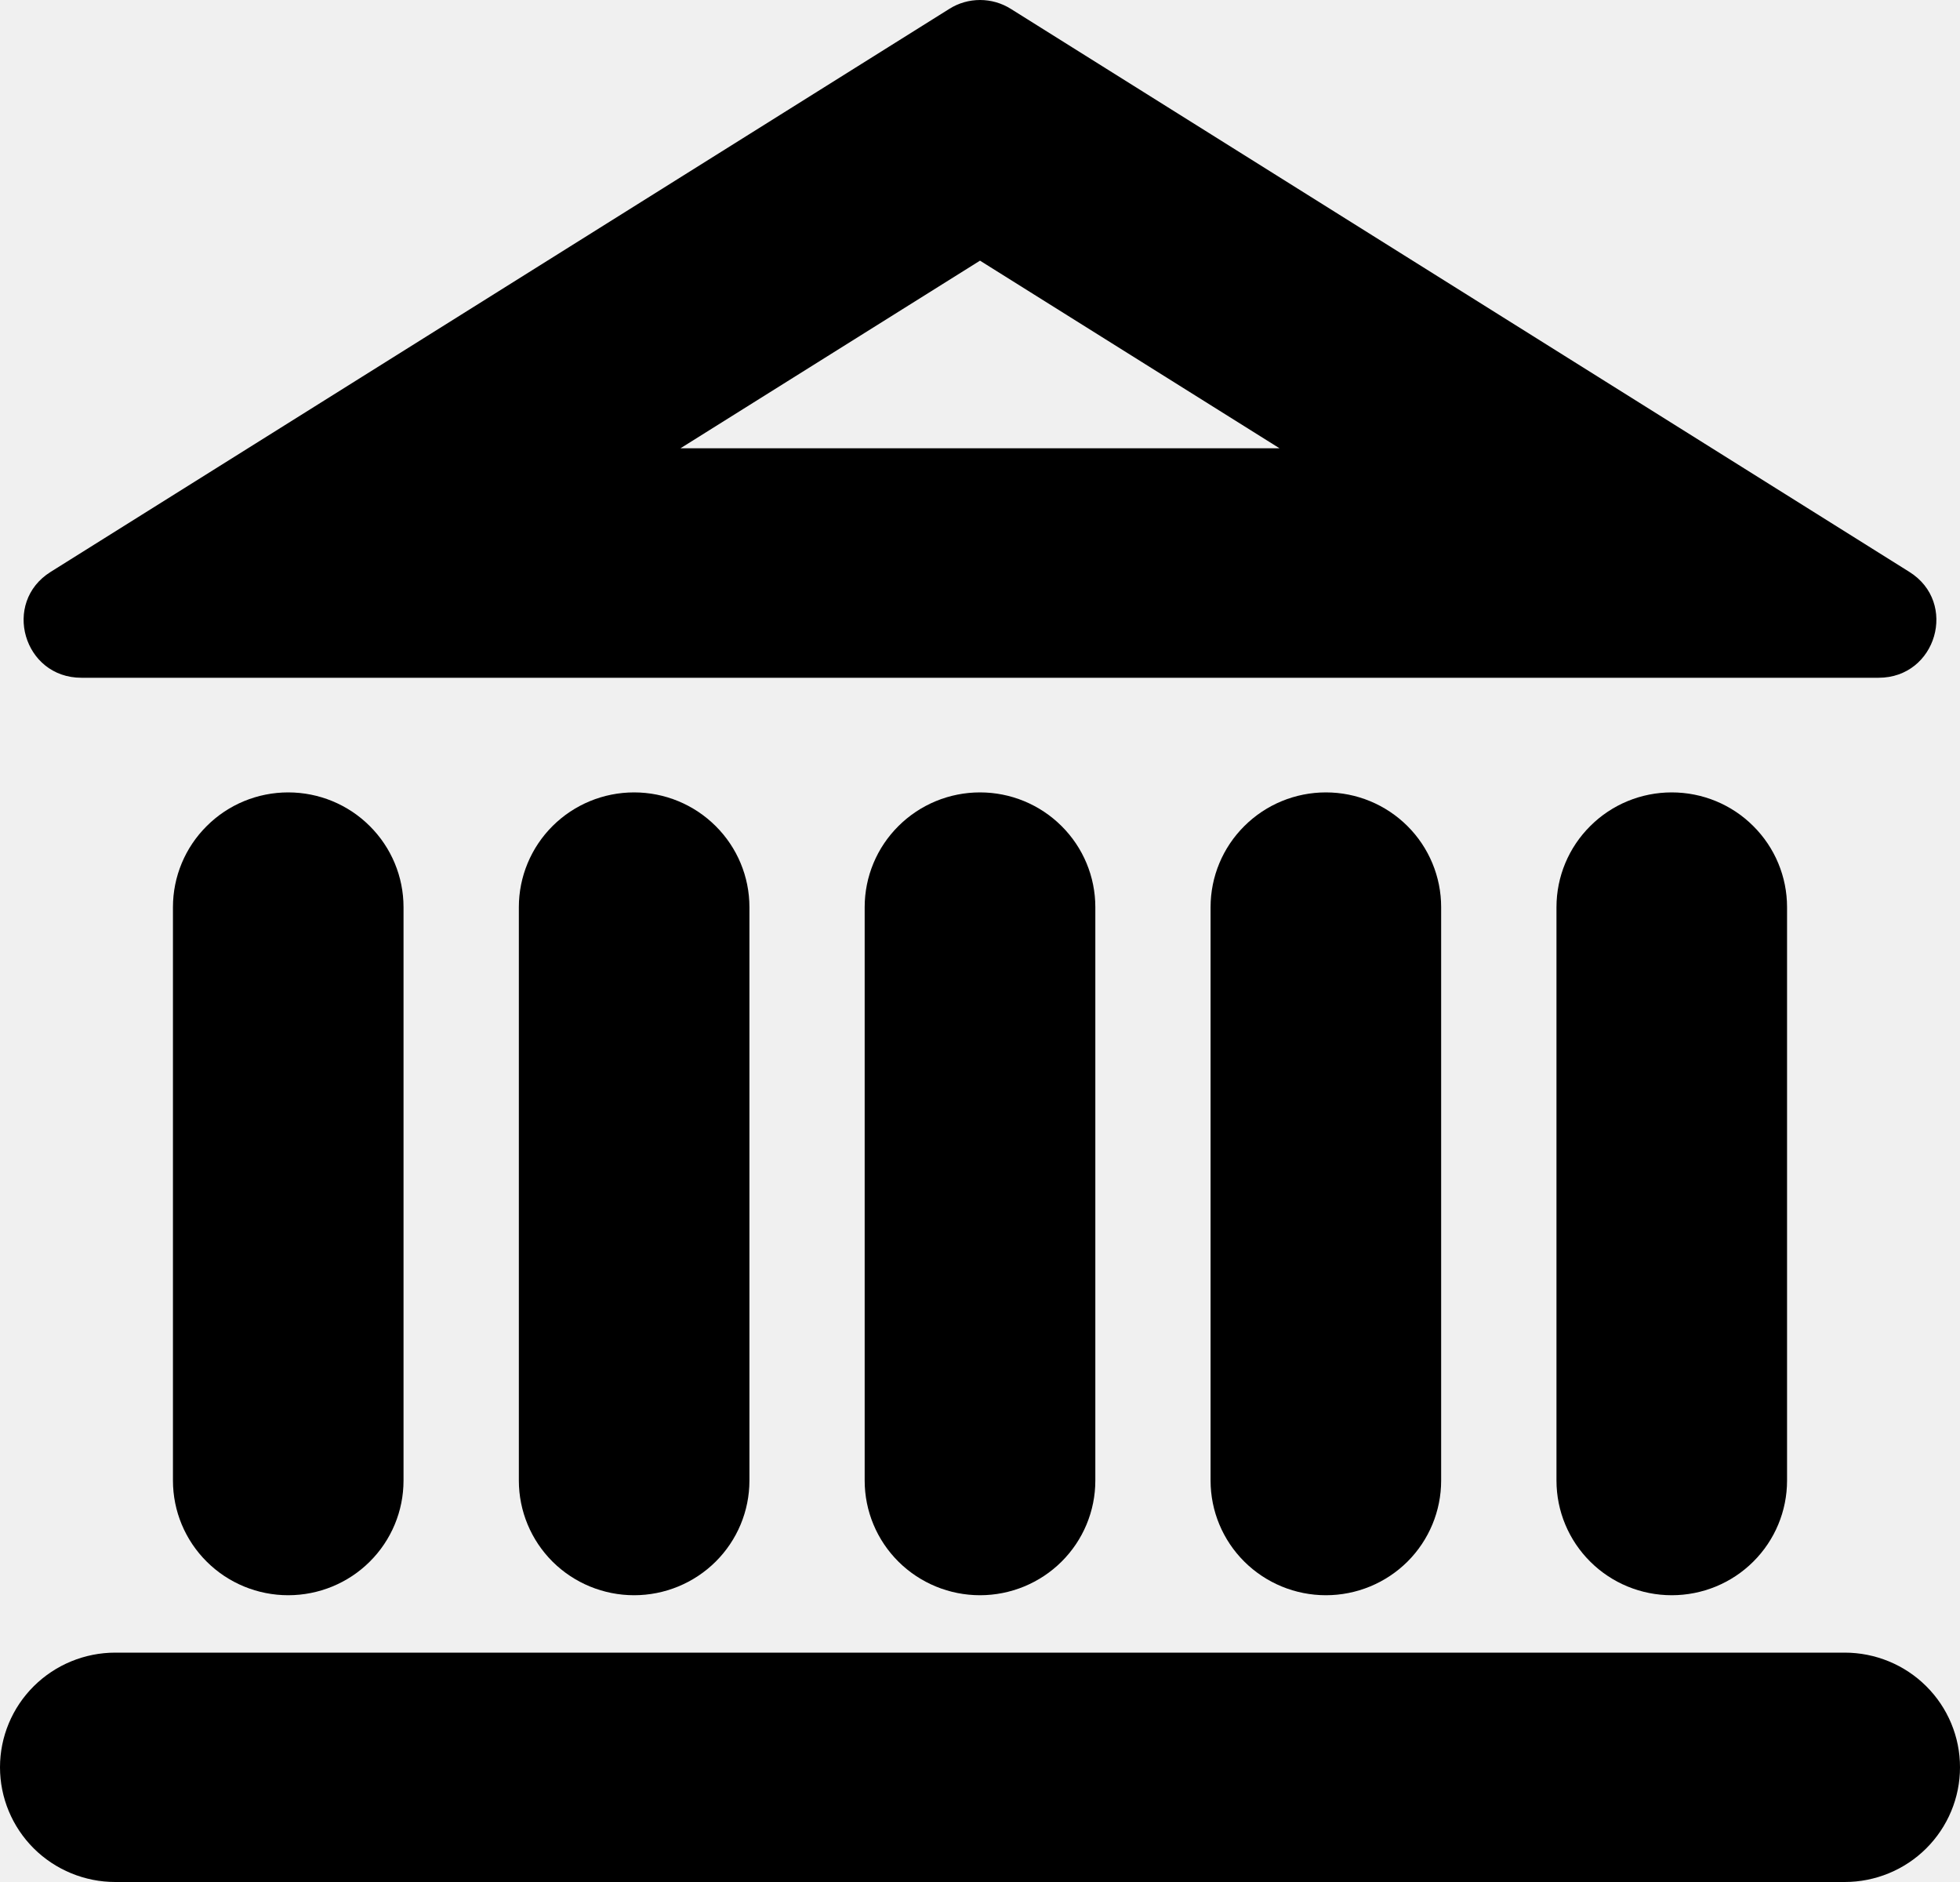
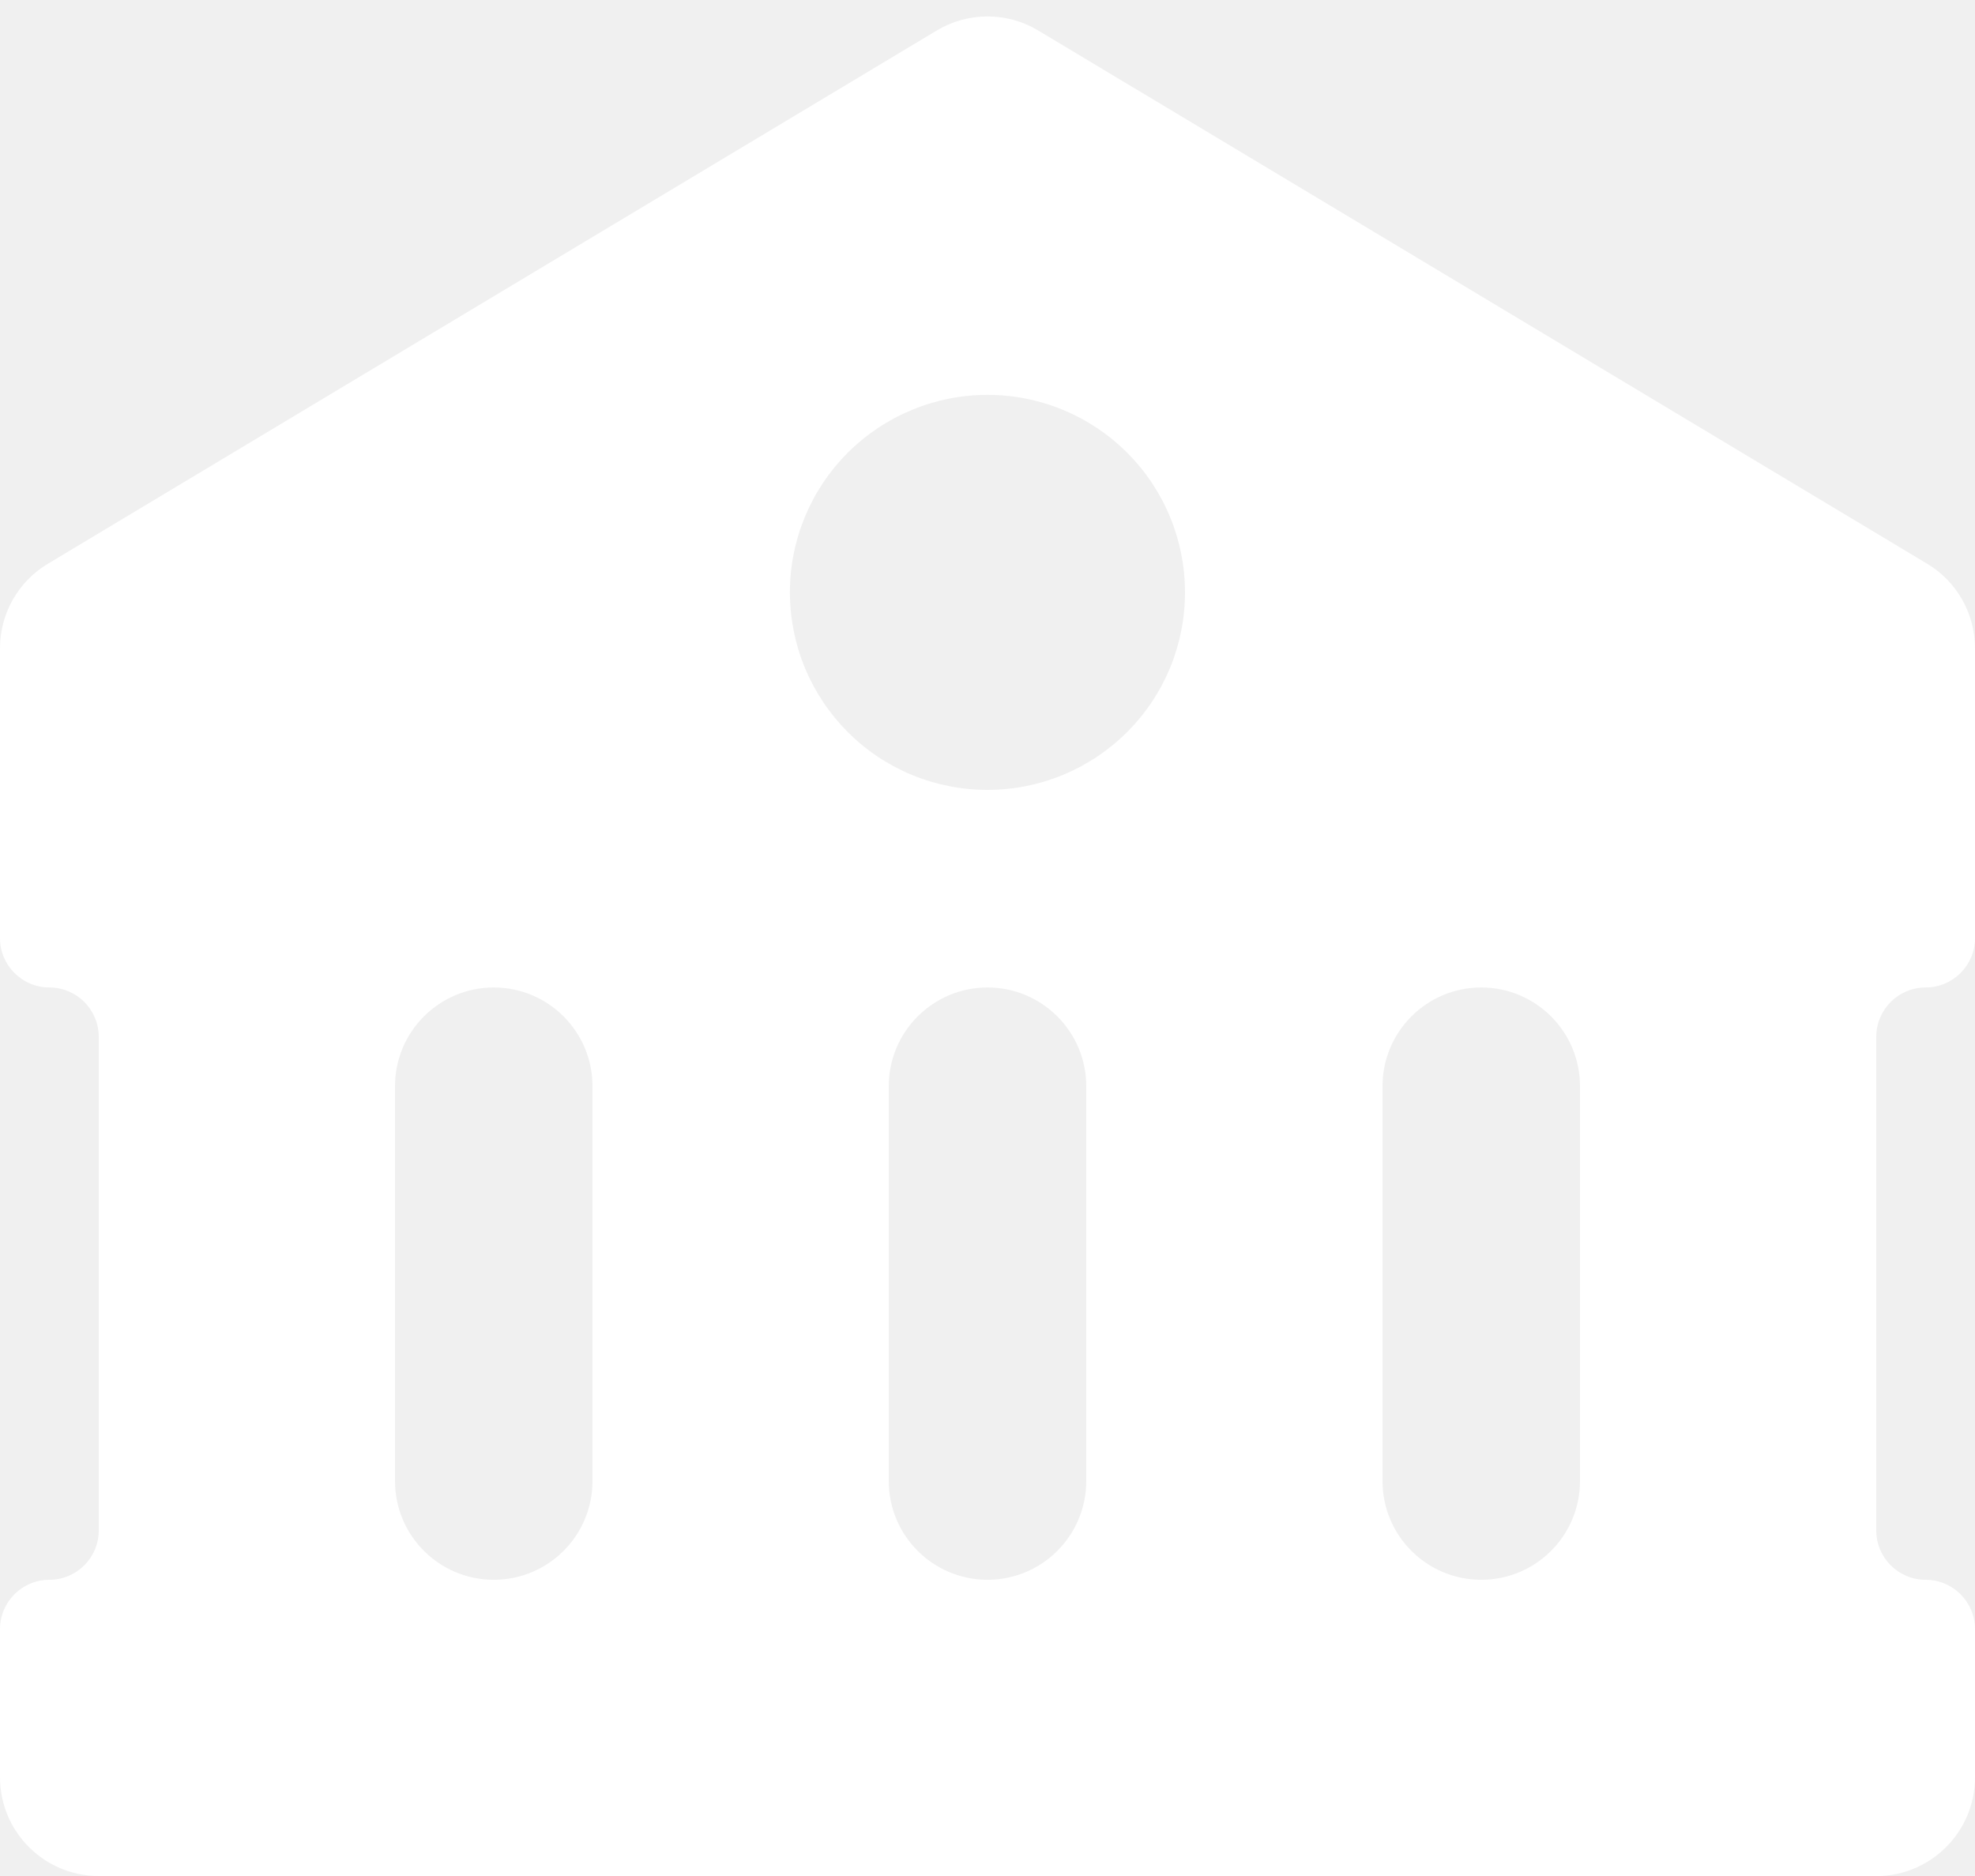
- <svg xmlns="http://www.w3.org/2000/svg" width="25" height="24" viewBox="0 0 25 24" fill="none">
-   <path fill-rule="evenodd" clip-rule="evenodd" d="M12.5 3.324L8.679 5.717H16.321L12.5 3.324ZM12.893 0.113C12.775 0.039 12.639 0 12.501 0C12.362 0 12.226 0.039 12.109 0.113L0.646 7.293C0.022 7.683 0.3 8.643 1.038 8.643H23.962C24.7 8.643 24.978 7.683 24.354 7.293L12.893 0.113ZM0 22.537C0 22.149 0.155 21.777 0.431 21.503C0.707 21.229 1.081 21.075 1.471 21.075H23.529C23.919 21.075 24.294 21.229 24.569 21.503C24.845 21.777 25 22.149 25 22.537C25 22.925 24.845 23.297 24.569 23.572C24.294 23.846 23.919 24 23.529 24H1.471C1.081 24 0.707 23.846 0.431 23.572C0.155 23.297 0 22.925 0 22.537ZM3.676 10.105C4.066 10.105 4.441 10.259 4.716 10.534C4.992 10.808 5.147 11.18 5.147 11.568V18.881C5.147 19.269 4.992 19.641 4.716 19.915C4.441 20.189 4.066 20.343 3.676 20.343C3.286 20.343 2.912 20.189 2.637 19.915C2.361 19.641 2.206 19.269 2.206 18.881V11.568C2.206 11.18 2.361 10.808 2.637 10.534C2.912 10.259 3.286 10.105 3.676 10.105ZM8.088 10.105C8.478 10.105 8.852 10.259 9.128 10.534C9.404 10.808 9.559 11.18 9.559 11.568V18.881C9.559 19.269 9.404 19.641 9.128 19.915C8.852 20.189 8.478 20.343 8.088 20.343C7.698 20.343 7.324 20.189 7.048 19.915C6.773 19.641 6.618 19.269 6.618 18.881V11.568C6.618 11.18 6.773 10.808 7.048 10.534C7.324 10.259 7.698 10.105 8.088 10.105ZM12.5 10.105C12.89 10.105 13.264 10.259 13.54 10.534C13.816 10.808 13.971 11.18 13.971 11.568V18.881C13.971 19.269 13.816 19.641 13.54 19.915C13.264 20.189 12.89 20.343 12.5 20.343C12.11 20.343 11.736 20.189 11.46 19.915C11.184 19.641 11.029 19.269 11.029 18.881V11.568C11.029 11.18 11.184 10.808 11.46 10.534C11.736 10.259 12.11 10.105 12.5 10.105ZM16.912 10.105C17.302 10.105 17.676 10.259 17.952 10.534C18.227 10.808 18.382 11.18 18.382 11.568V18.881C18.382 19.269 18.227 19.641 17.952 19.915C17.676 20.189 17.302 20.343 16.912 20.343C16.522 20.343 16.148 20.189 15.872 19.915C15.596 19.641 15.441 19.269 15.441 18.881V11.568C15.441 11.18 15.596 10.808 15.872 10.534C16.148 10.259 16.522 10.105 16.912 10.105ZM21.323 10.105C21.714 10.105 22.088 10.259 22.363 10.534C22.639 10.808 22.794 11.18 22.794 11.568V18.881C22.794 19.269 22.639 19.641 22.363 19.915C22.088 20.189 21.714 20.343 21.323 20.343C20.933 20.343 20.559 20.189 20.284 19.915C20.008 19.641 19.853 19.269 19.853 18.881V11.568C19.853 11.18 20.008 10.808 20.284 10.534C20.559 10.259 20.933 10.105 21.323 10.105Z" fill="black" />
+ <svg xmlns="http://www.w3.org/2000/svg" width="20" height="19" viewBox="0 0 20 19" fill="none">
+   <path d="M0.486 5.709C0.184 5.889 0 6.215 0 6.566V9.501C0 9.777 0.224 10.001 0.5 10.001V10.001C0.776 10.001 1 10.225 1 10.501V15.5C1 15.776 0.776 16 0.5 16V16C0.224 16 0 16.224 0 16.5V18C0 18.552 0.448 19 1 19H16L19 19.001V19.001C19.552 19 20 18.553 20 18.001V16.5C20 16.224 19.776 16 19.5 16V16C19.224 16 19 15.776 19 15.5V10.501C19 10.225 19.224 10.001 19.5 10.001V10.001C19.776 10.001 20 9.777 20 9.501V6.566C20 6.215 19.816 5.889 19.515 5.709L10.514 0.309C10.198 0.119 9.802 0.119 9.486 0.309L0.486 5.709ZM5 16C4.448 16 4 15.552 4 15V11.001C4 10.449 4.448 10.001 5 10.001V10.001C5.552 10.001 6 10.449 6 11.001V15C6 15.552 5.552 16 5 16V16ZM10 16C9.448 16 9 15.552 9 15V11.001C9 10.449 9.448 10.001 10 10.001V10.001C10.552 10.001 11 10.449 11 11.001V15C11 15.552 10.552 16 10 16V16ZM16 15C16 15.552 15.552 16 15 16V16C14.448 16 14 15.552 14 15V11.001C14 10.449 14.448 10.001 15 10.001V10.001C15.552 10.001 16 10.449 16 11.001V15ZM12 6C12 6.263 11.948 6.523 11.848 6.766C11.747 7.008 11.6 7.229 11.414 7.414C11.228 7.6 11.007 7.747 10.765 7.848C10.522 7.948 10.262 8 9.999 8C9.736 8 9.476 7.948 9.233 7.848C8.991 7.747 8.77 7.6 8.585 7.414C8.399 7.228 8.252 7.007 8.151 6.765C8.051 6.522 7.999 6.262 7.999 5.999C7.999 5.468 8.21 4.96 8.585 4.585C8.961 4.21 9.469 3.999 10 3.999C10.531 3.999 11.039 4.21 11.414 4.585C11.79 4.961 12 5.469 12 6Z" fill="white" />
</svg>
